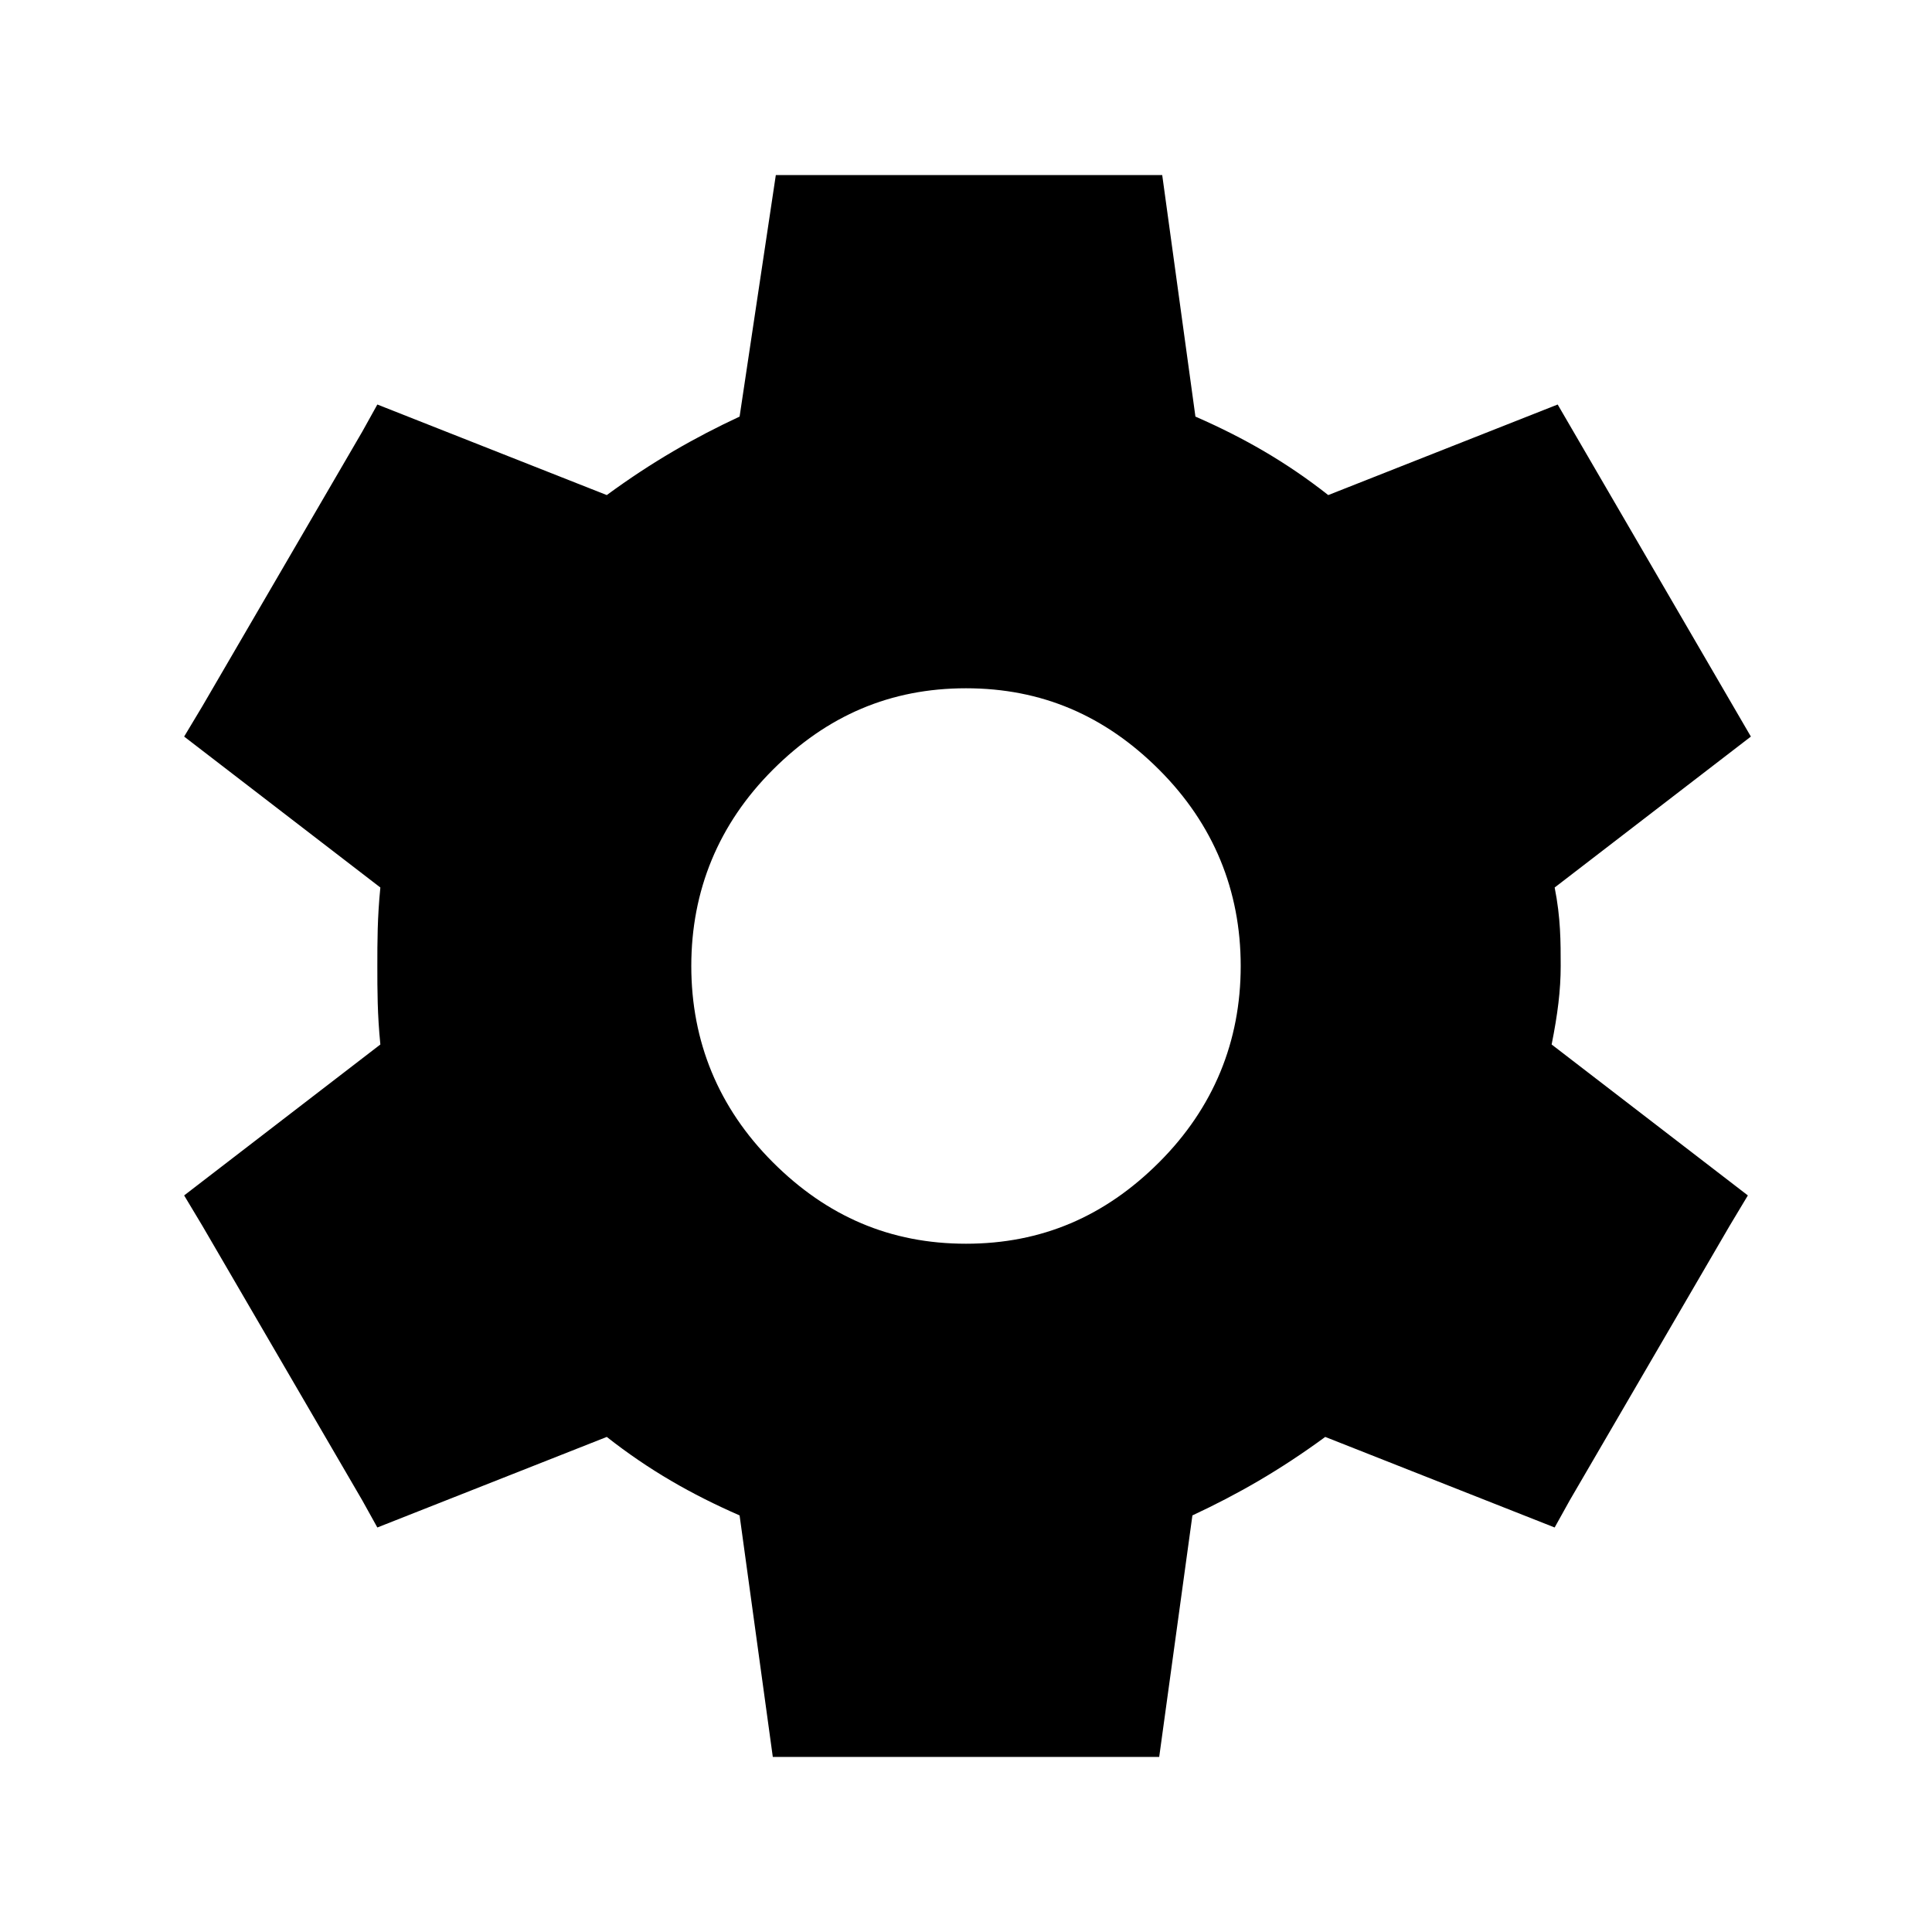
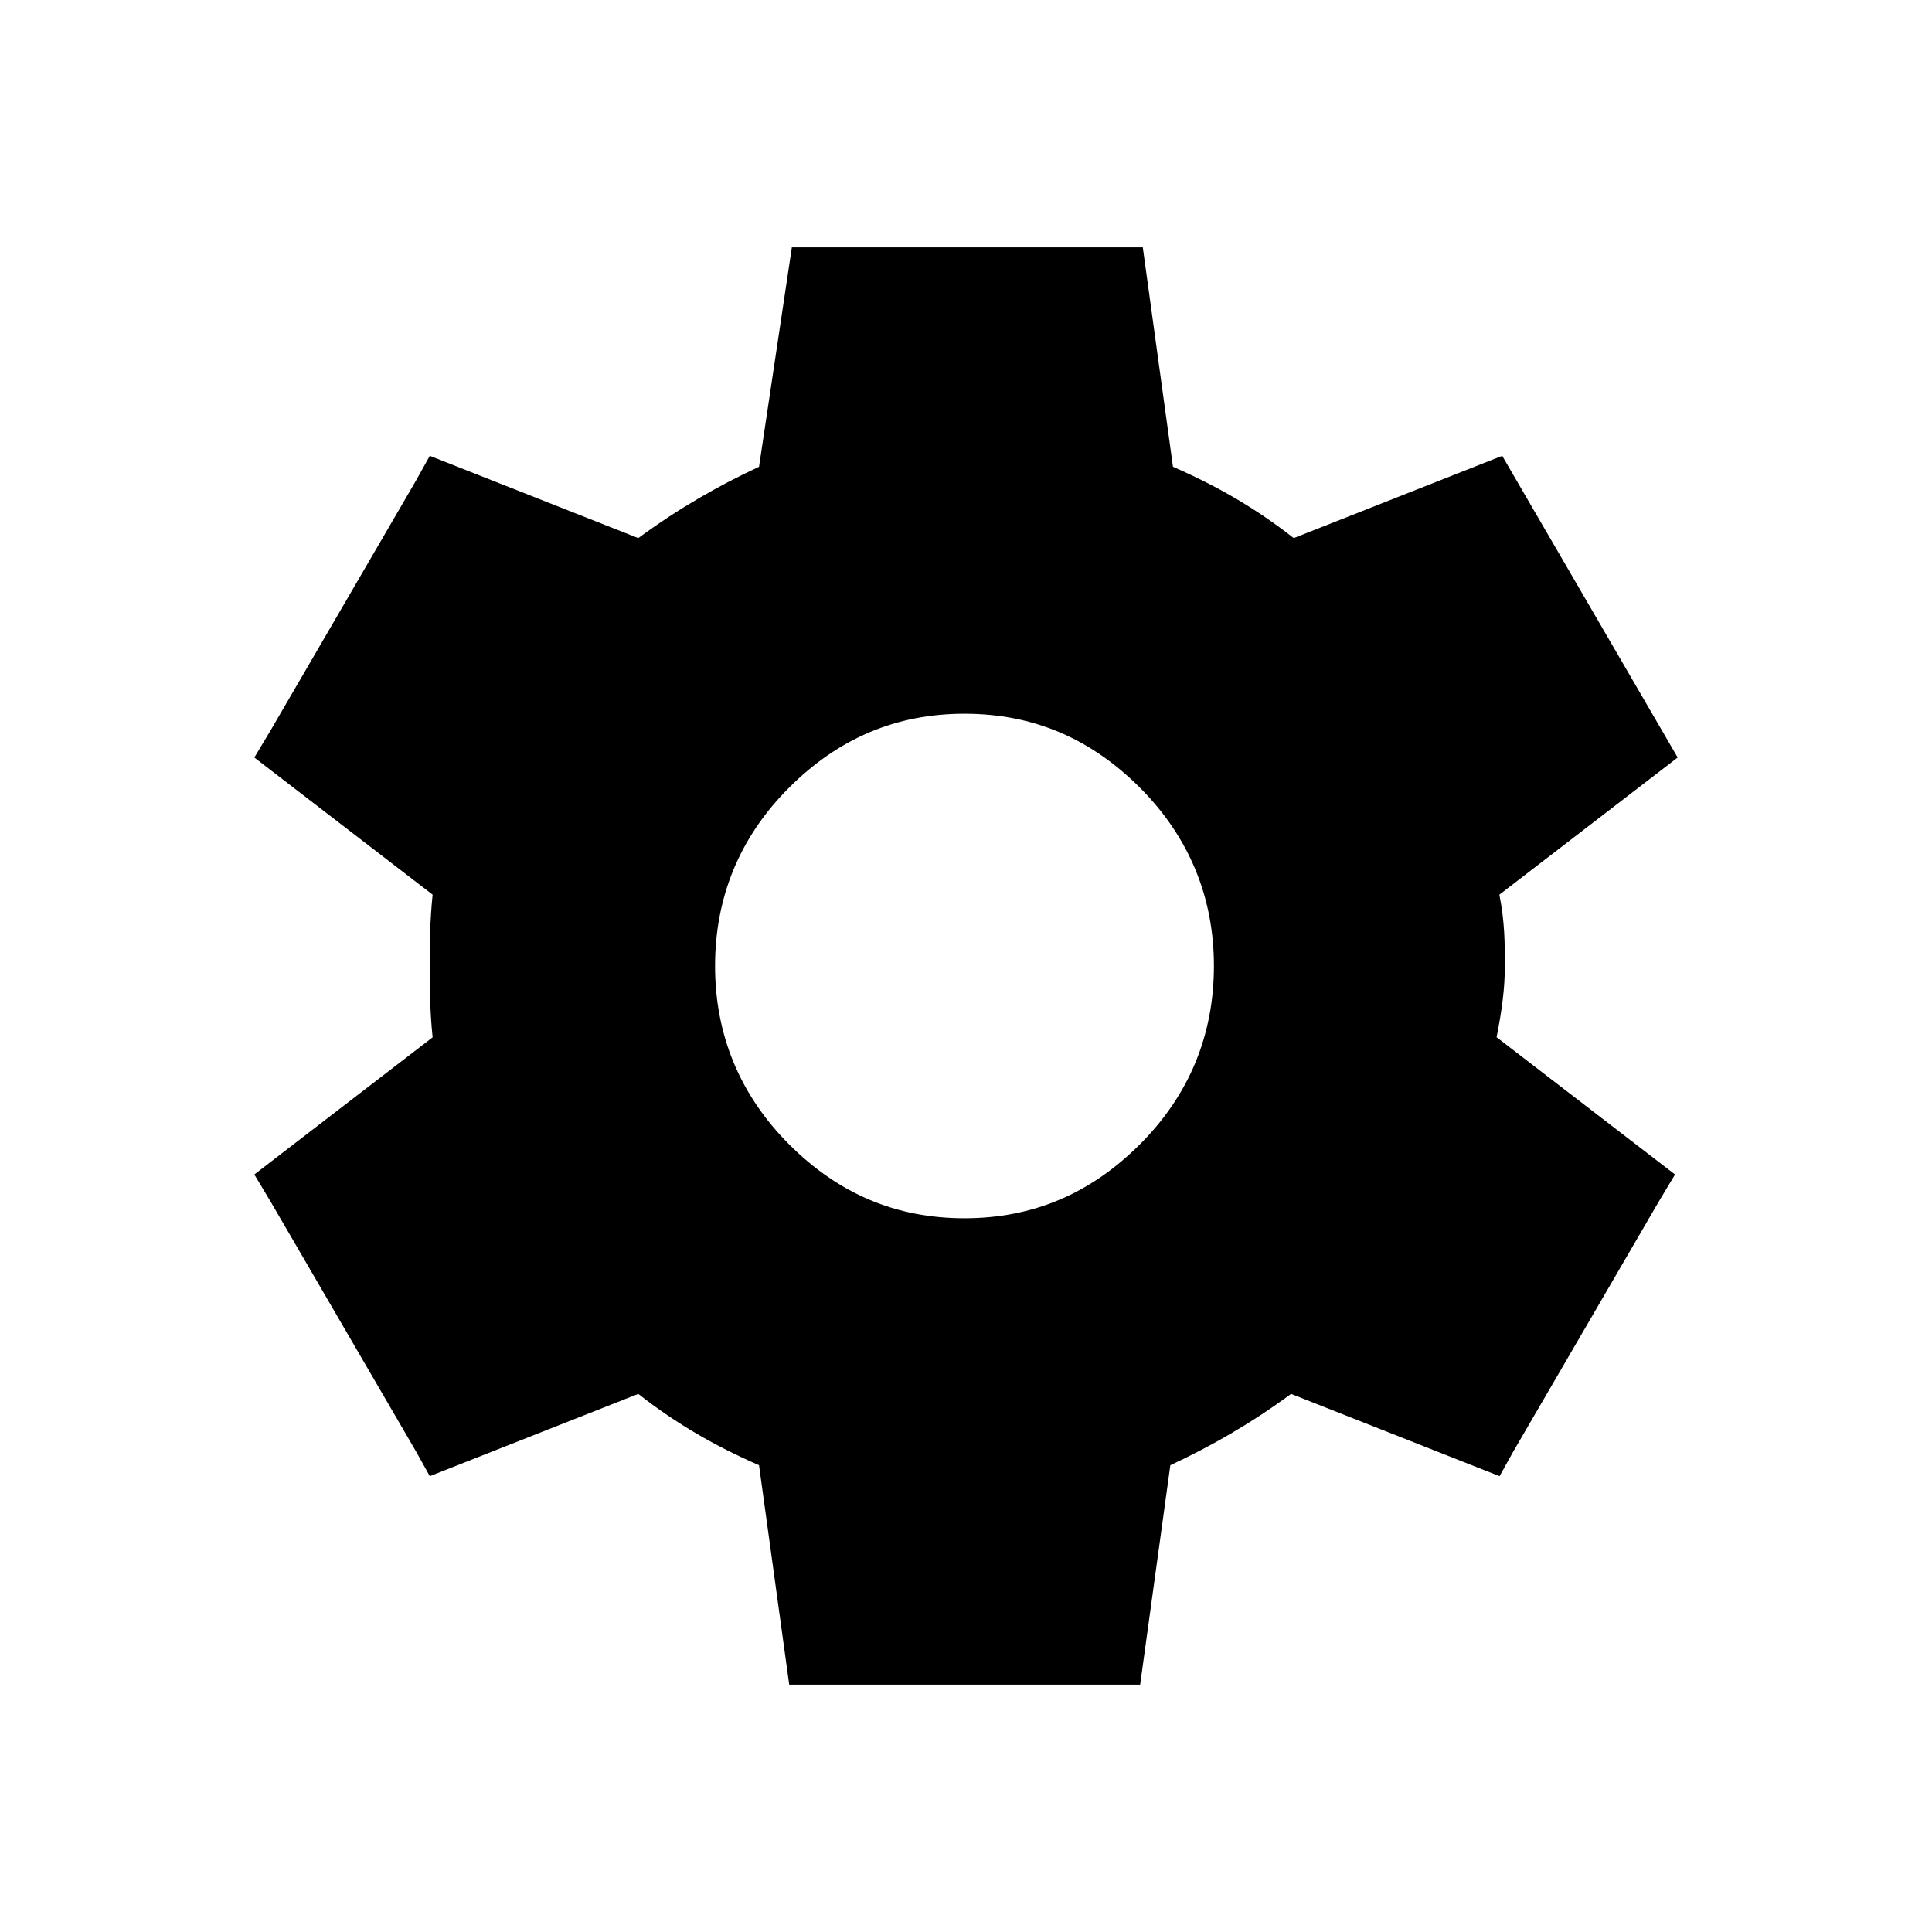
- <svg xmlns="http://www.w3.org/2000/svg" version="1.1" width="1024" height="1024" viewBox="0 0 1024 1024">
-   <g id="icomoon-ignore">
- </g>
-   <path d="M822.4 553.6l104 80-9.6 16-84.8 145.6-8 14.4-121.6-48c-24 17.6-46.4 30.4-70.4 41.6l-17.6 128c0 0-6.4 0-19.2 0h-166.4c-11.2 0-19.2 0-19.2 0l-17.6-128c-25.6-11.2-48-24-70.4-41.6l-121.6 48-8-14.4-84.8-145.6-9.6-16 104-80c-1.6-16-1.6-28.8-1.6-41.6s0-25.6 1.6-41.6l-104-80 9.6-16 84.8-145.6 8-14.4 121.6 48c24-17.6 46.4-30.4 70.4-41.6l19.2-128h204.8l17.6 128c25.6 11.2 48 24 70.4 41.6l121.6-48 102.4 176-104 80c3.2 16 3.2 28.8 3.2 41.6s-1.6 25.6-4.8 41.6zM409.6 616c28.8 28.8 62.4 43.2 102.4 43.2s73.6-14.4 102.4-43.2c28.8-28.8 43.2-64 43.2-104s-14.4-75.2-43.2-104c-28.8-28.8-62.4-43.2-102.4-43.2s-73.6 14.4-102.4 43.2c-28.8 28.8-43.2 64-43.2 104s14.4 75.2 43.2 104z" />
+ <svg xmlns="http://www.w3.org/2000/svg" id="Layer_1" version="1.1" viewBox="0 0 1024 1024">
+   <path d="M793.3,549.8l94.5,72.7-8.7,14.5-77,132.3-7.3,13.1-110.5-43.6c-21.8,16-42.2,27.6-64,37.8l-16,116.3h-186l-16-116.3c-23.3-10.2-43.6-21.8-64-37.8l-110.5,43.6-7.3-13.1-77-132.3-8.7-14.5,94.5-72.7c-1.5-14.5-1.5-26.2-1.5-37.8s0-23.3,1.5-37.8l-94.5-72.7,8.7-14.5,77-132.3,7.3-13.1,110.5,43.6c21.8-16,42.2-27.6,64-37.8l17.4-116.3h186l16,116.3c23.3,10.2,43.6,21.8,64,37.8l110.5-43.6,93,159.9-94.5,72.7c2.9,14.5,2.9,26.2,2.9,37.8s-1.5,23.3-4.4,37.8h0ZM418.2,606.5c26.2,26.2,56.7,39.2,93,39.2s66.9-13.1,93-39.2c26.2-26.2,39.2-58.1,39.2-94.5s-13.1-68.3-39.2-94.5c-26.2-26.2-56.7-39.2-93-39.2s-66.9,13.1-93,39.2c-26.2,26.2-39.2,58.1-39.2,94.5s13.1,68.3,39.2,94.5Z" />
</svg>
